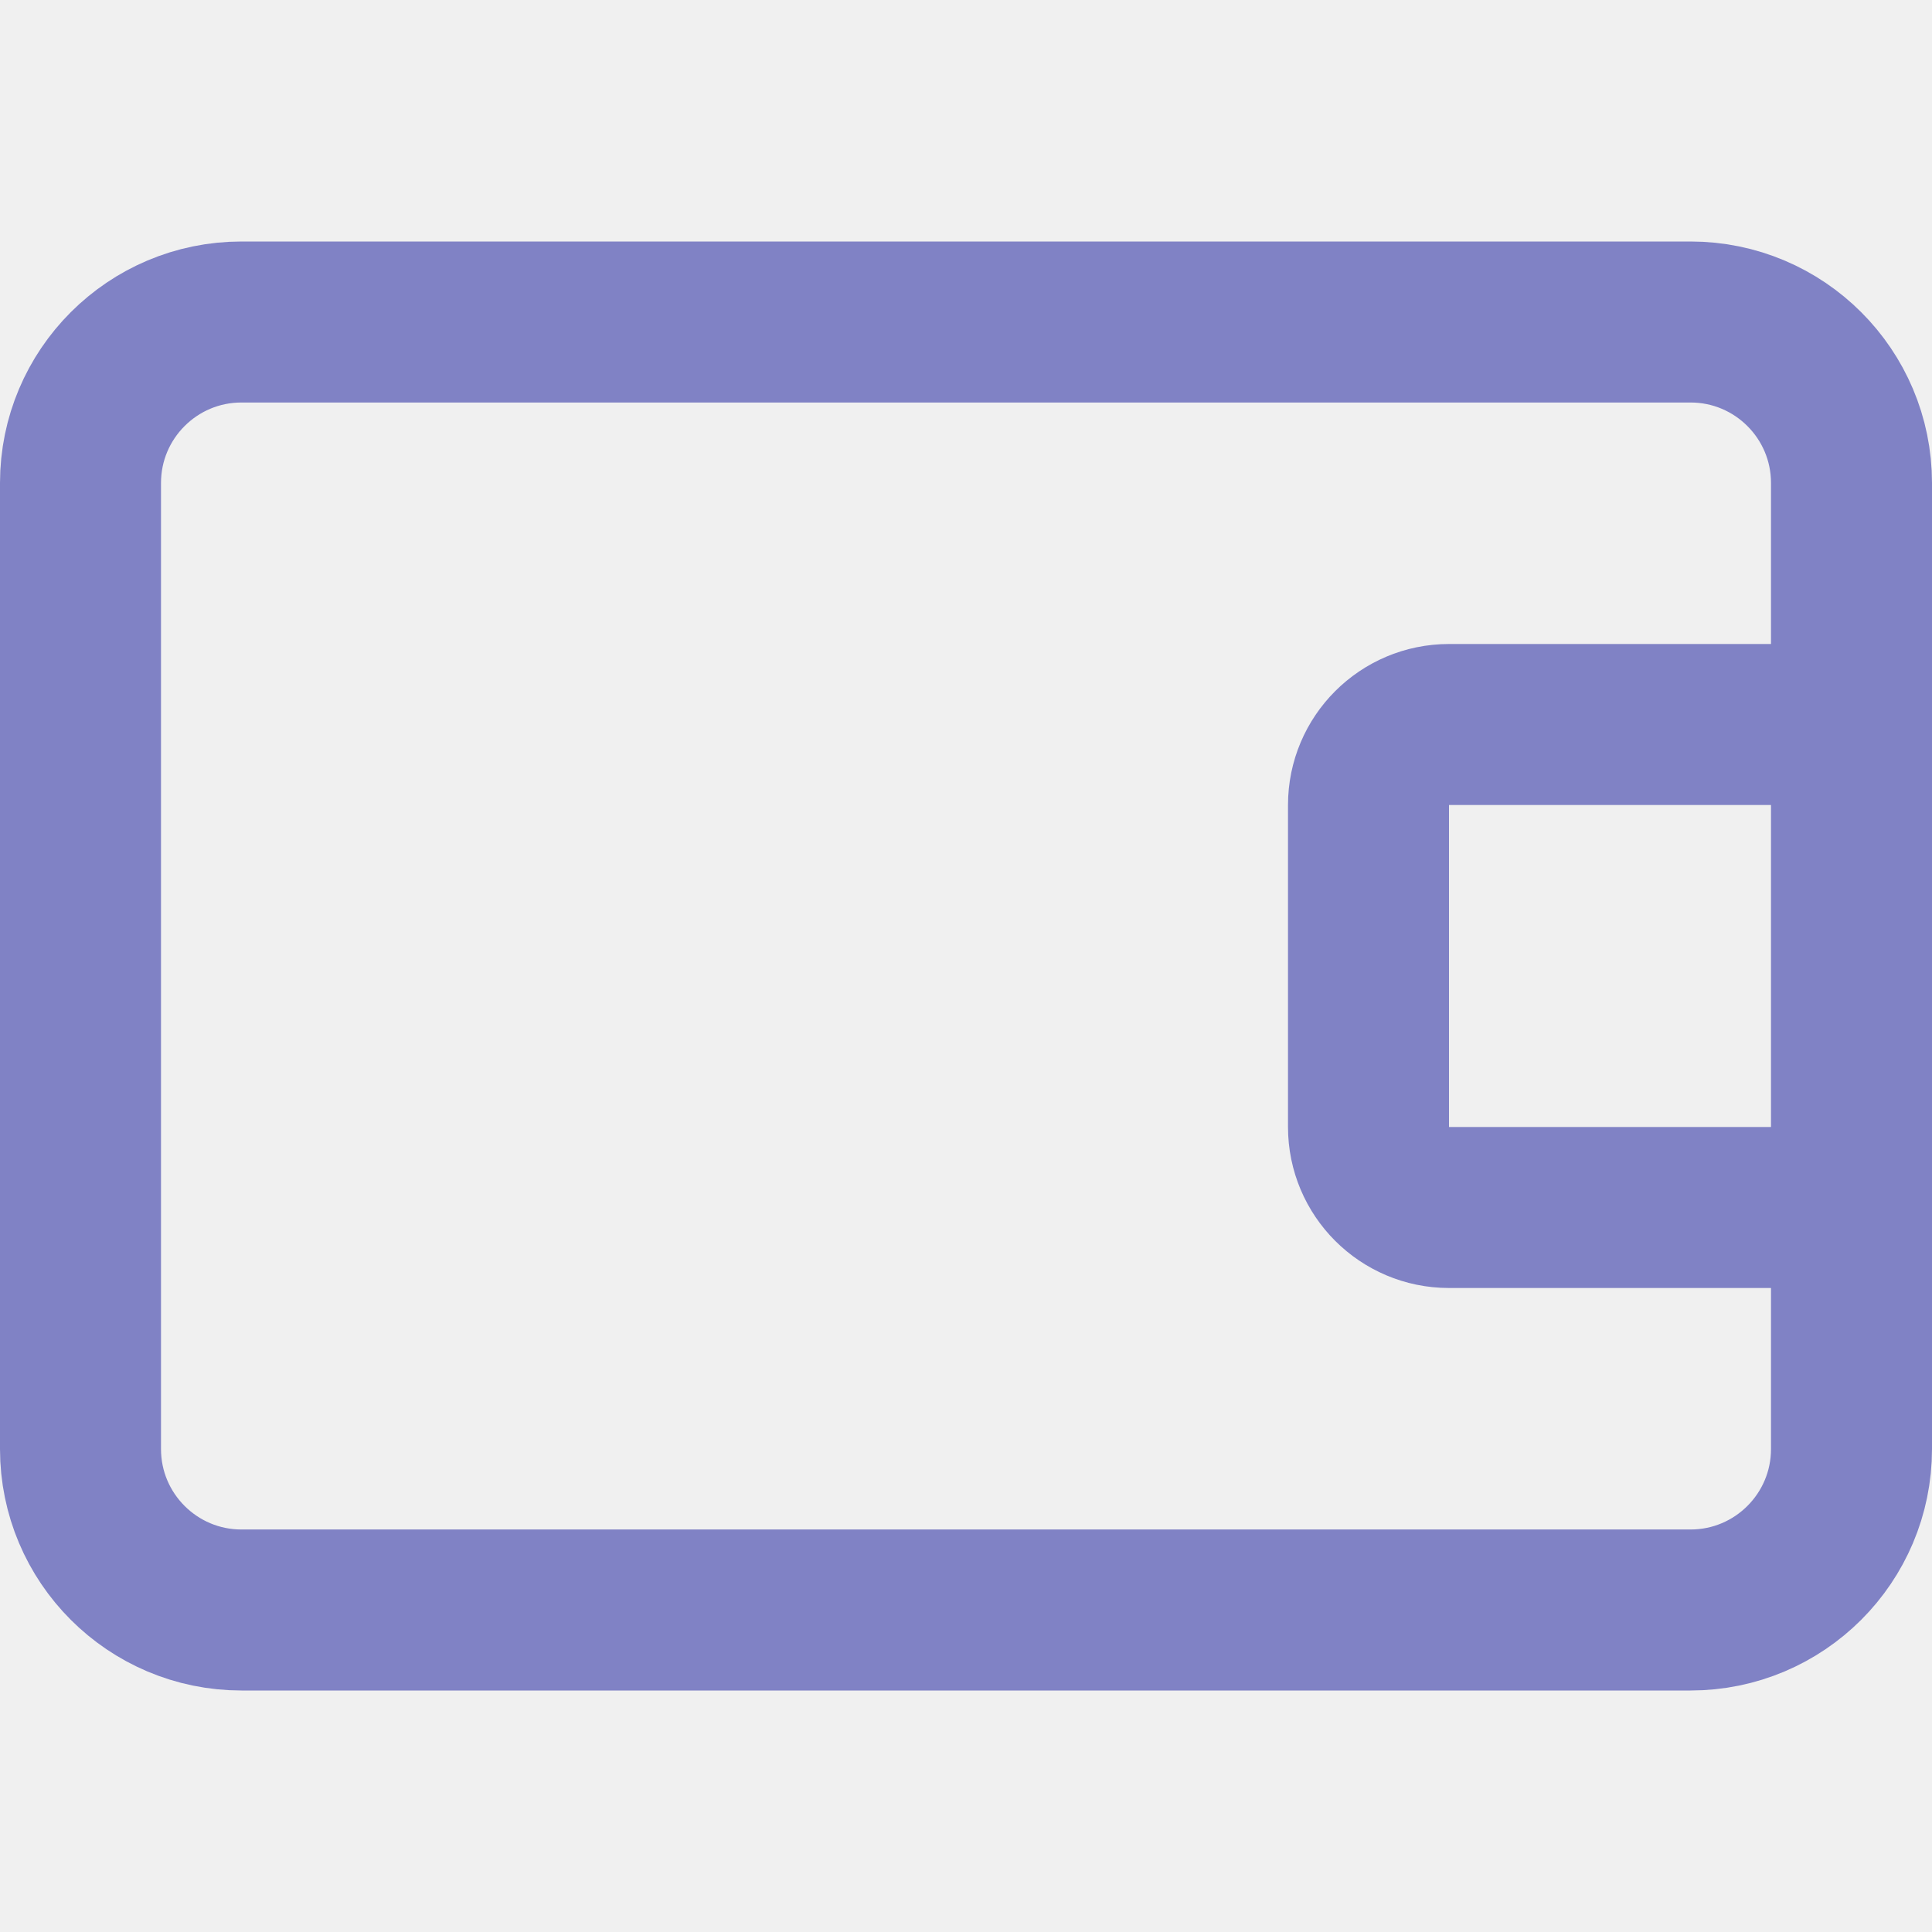
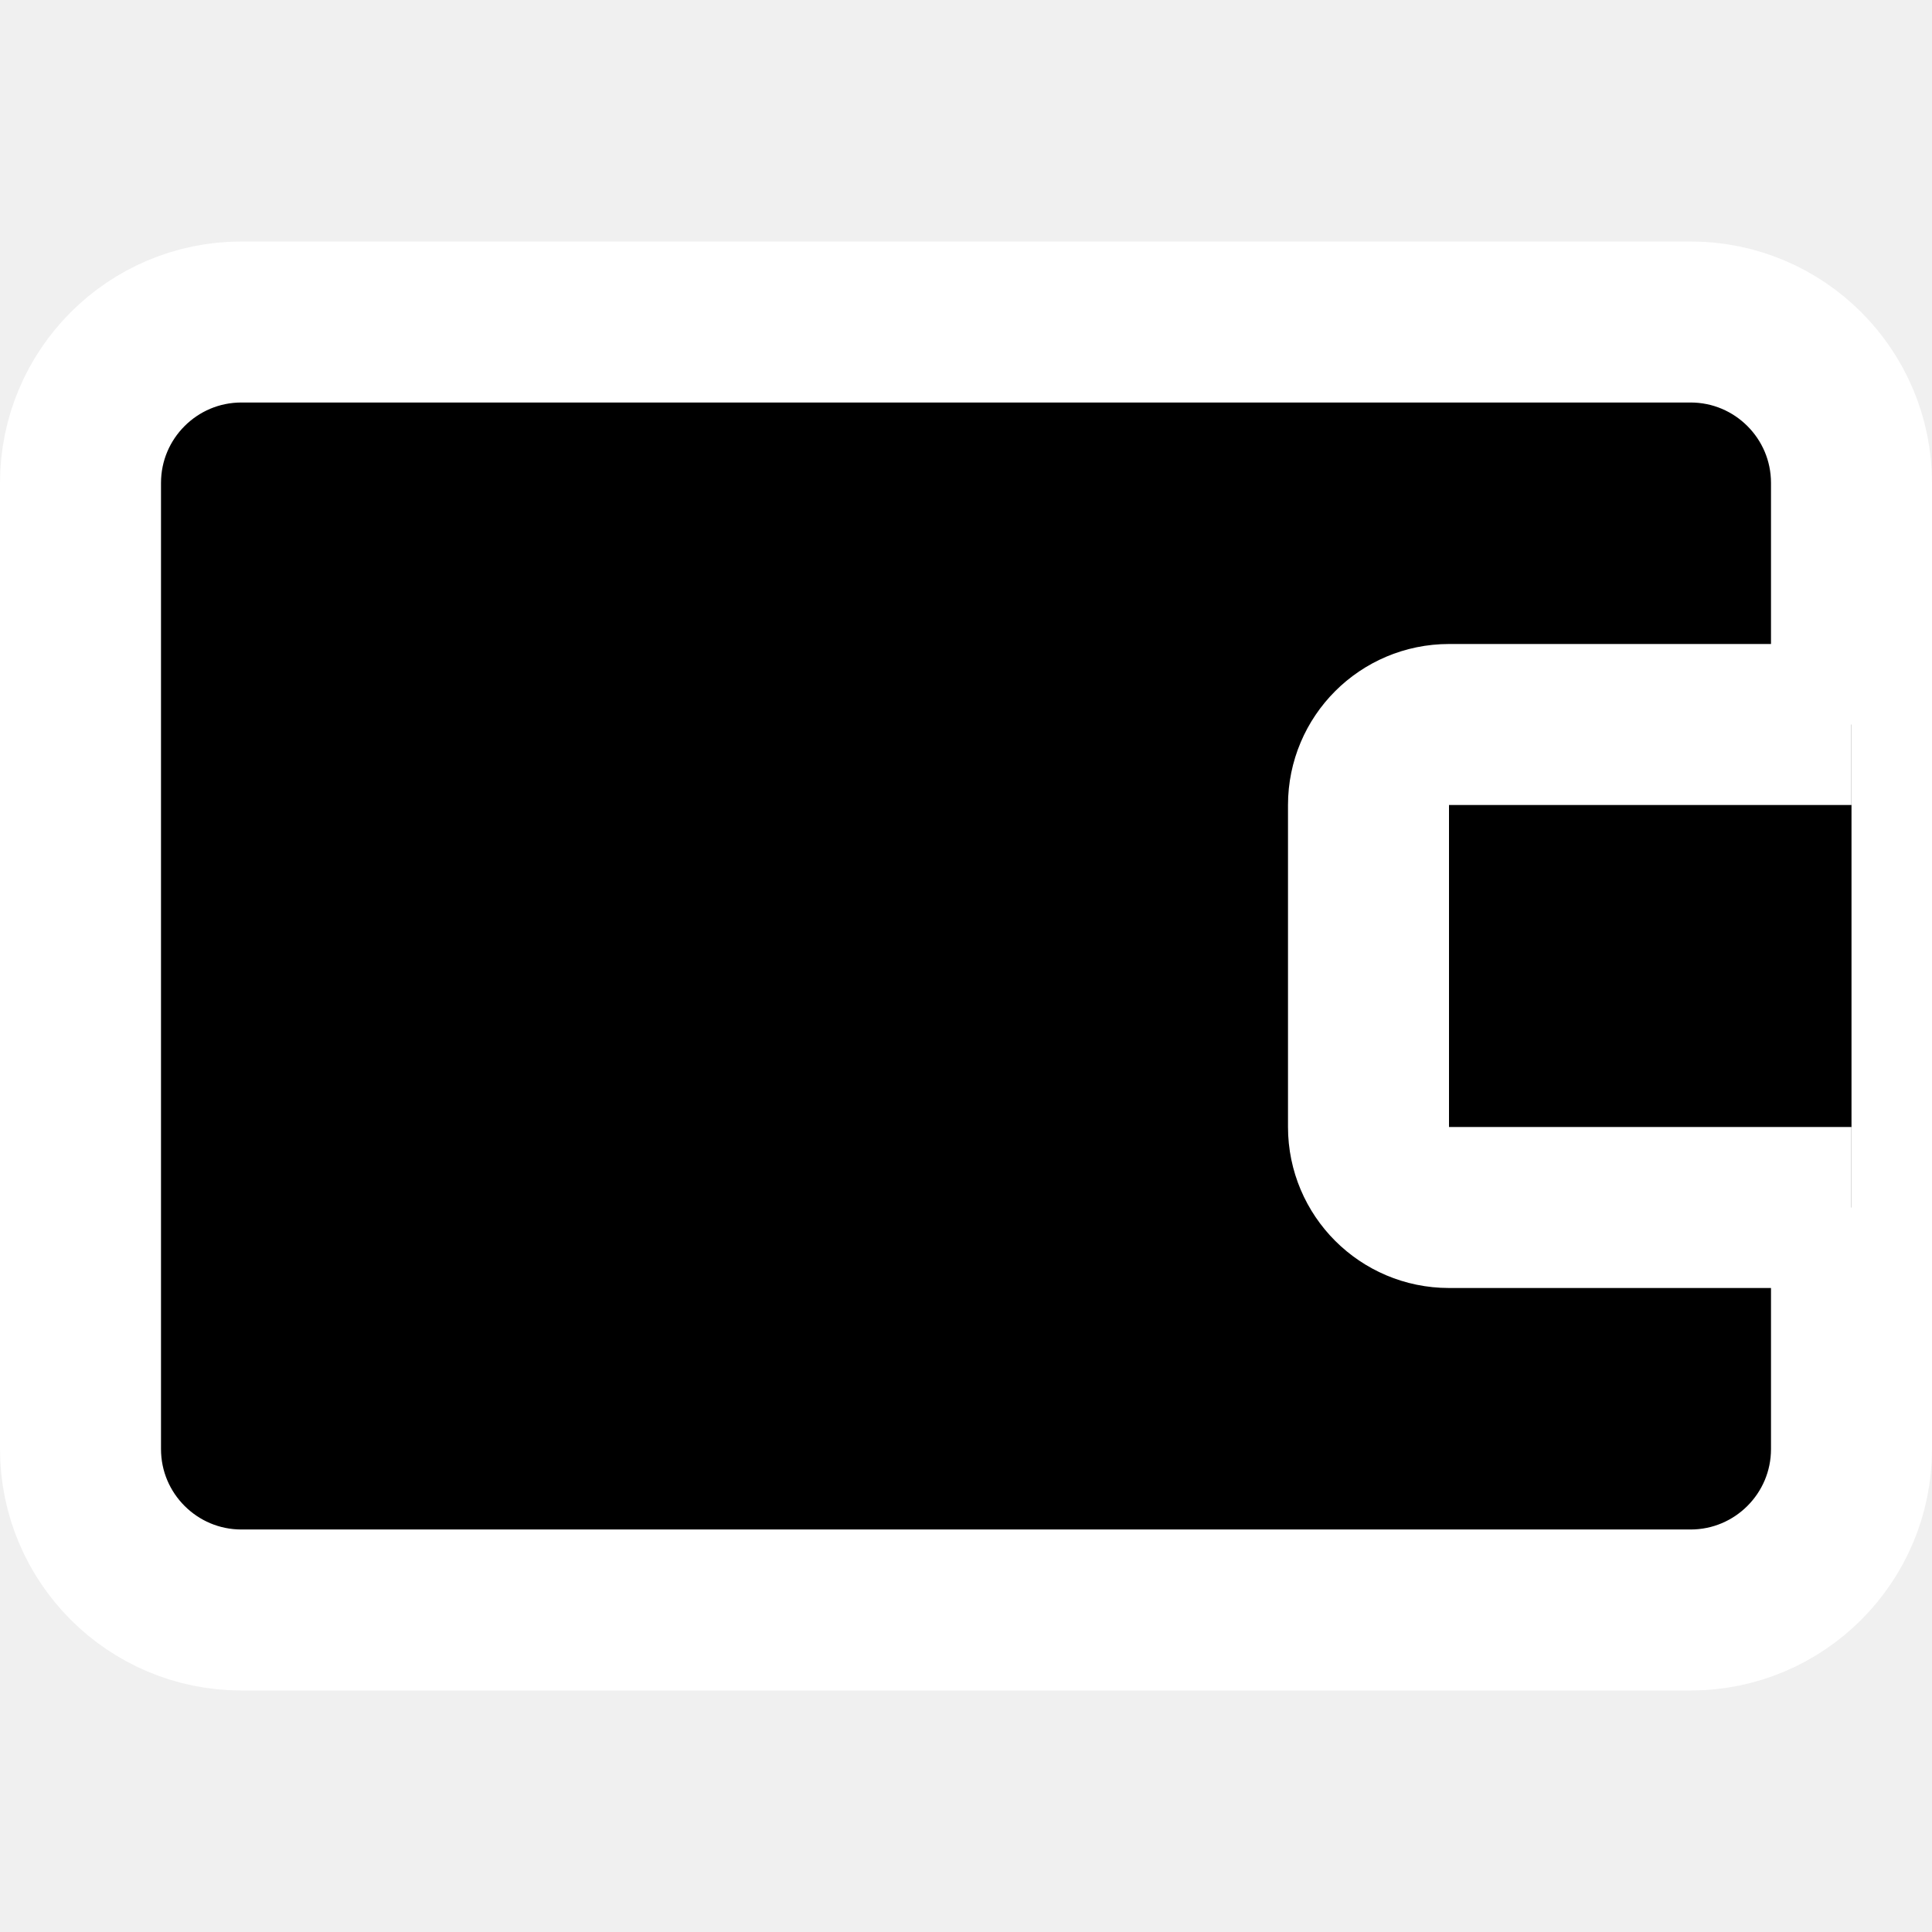
- <svg xmlns="http://www.w3.org/2000/svg" width="24" height="24" viewBox="0 0 24 24" fill="none">
-   <rect x="1" y="4" width="22" height="16" rx="2" stroke="#8082C5" stroke-width="2" />
-   <path d="M23 9H18C17.448 9 17 9.448 17 10V14C17 14.552 17.448 15 18 15H23" stroke="#8082C5" stroke-width="2" />
+ <svg xmlns="http://www.w3.org/2000/svg" width="24" height="24" viewBox="0 0 24 24" fill="#000">
+   <rect x="1" y="4" width="22" height="16" rx="2" stroke="#fff" stroke-width="2" />
+   <path d="M23 9H18C17.448 9 17 9.448 17 10V14C17 14.552 17.448 15 18 15H23" stroke="#fff" stroke-width="2" />
</svg>
